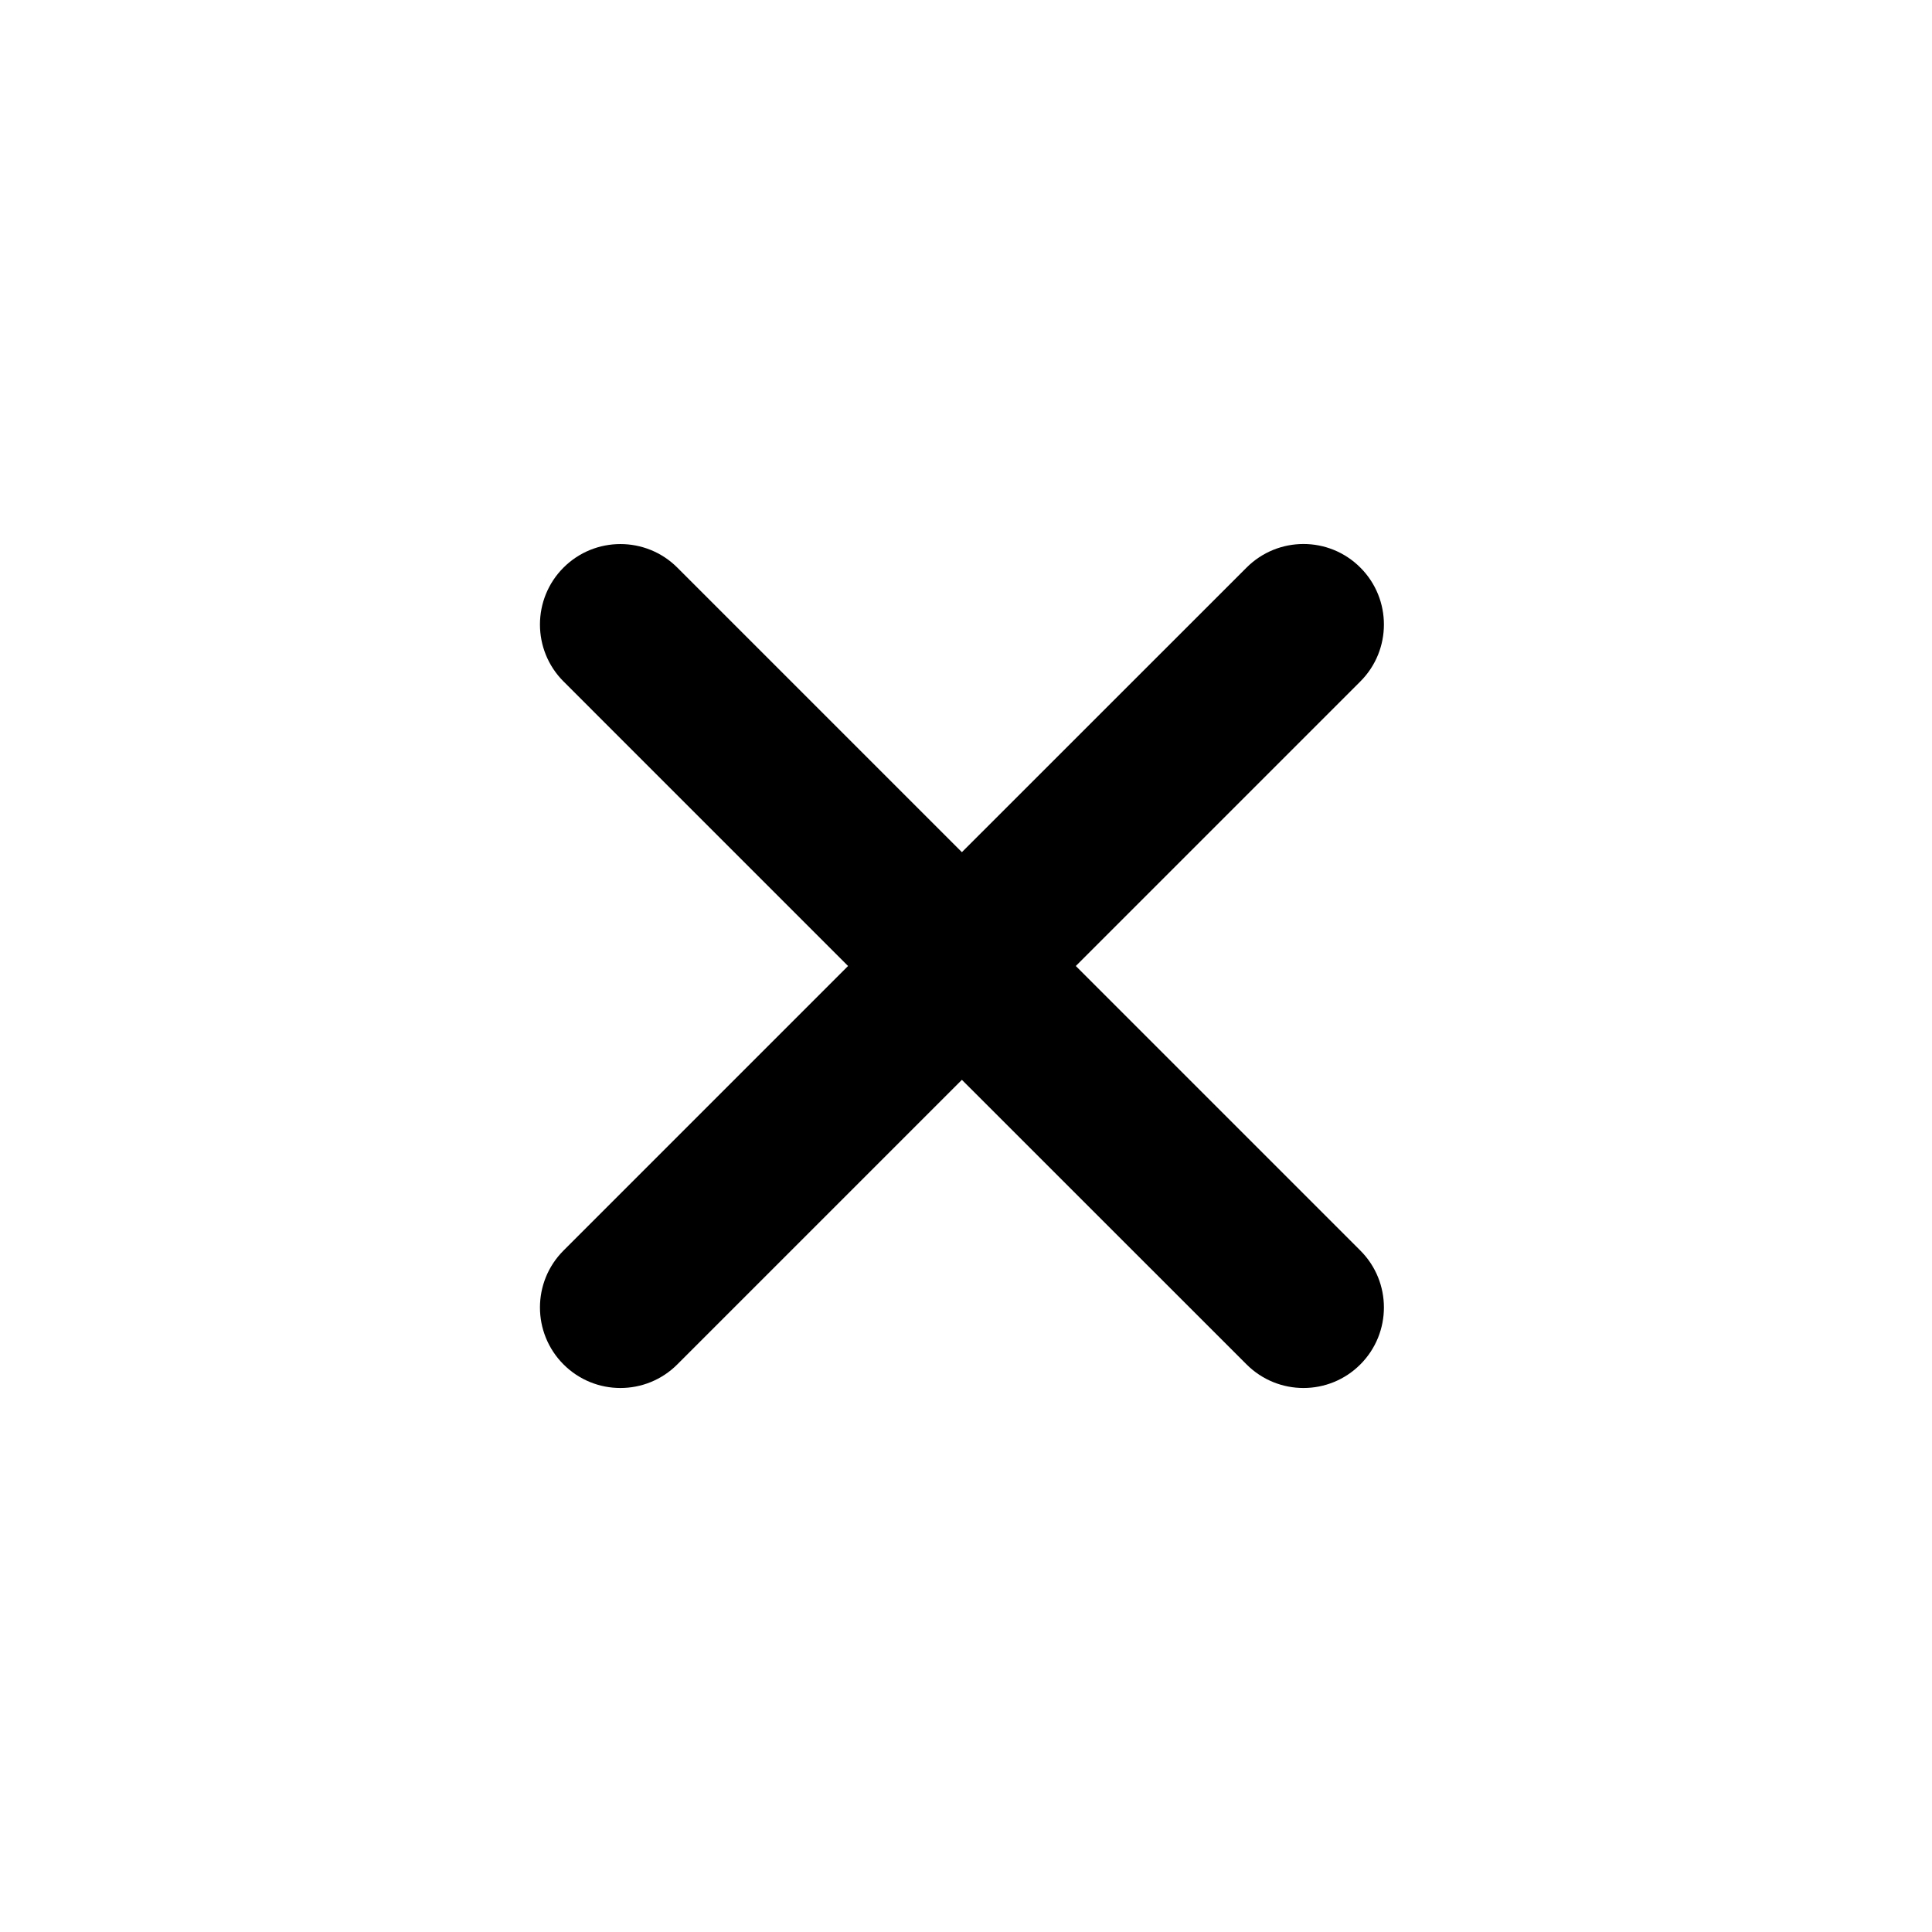
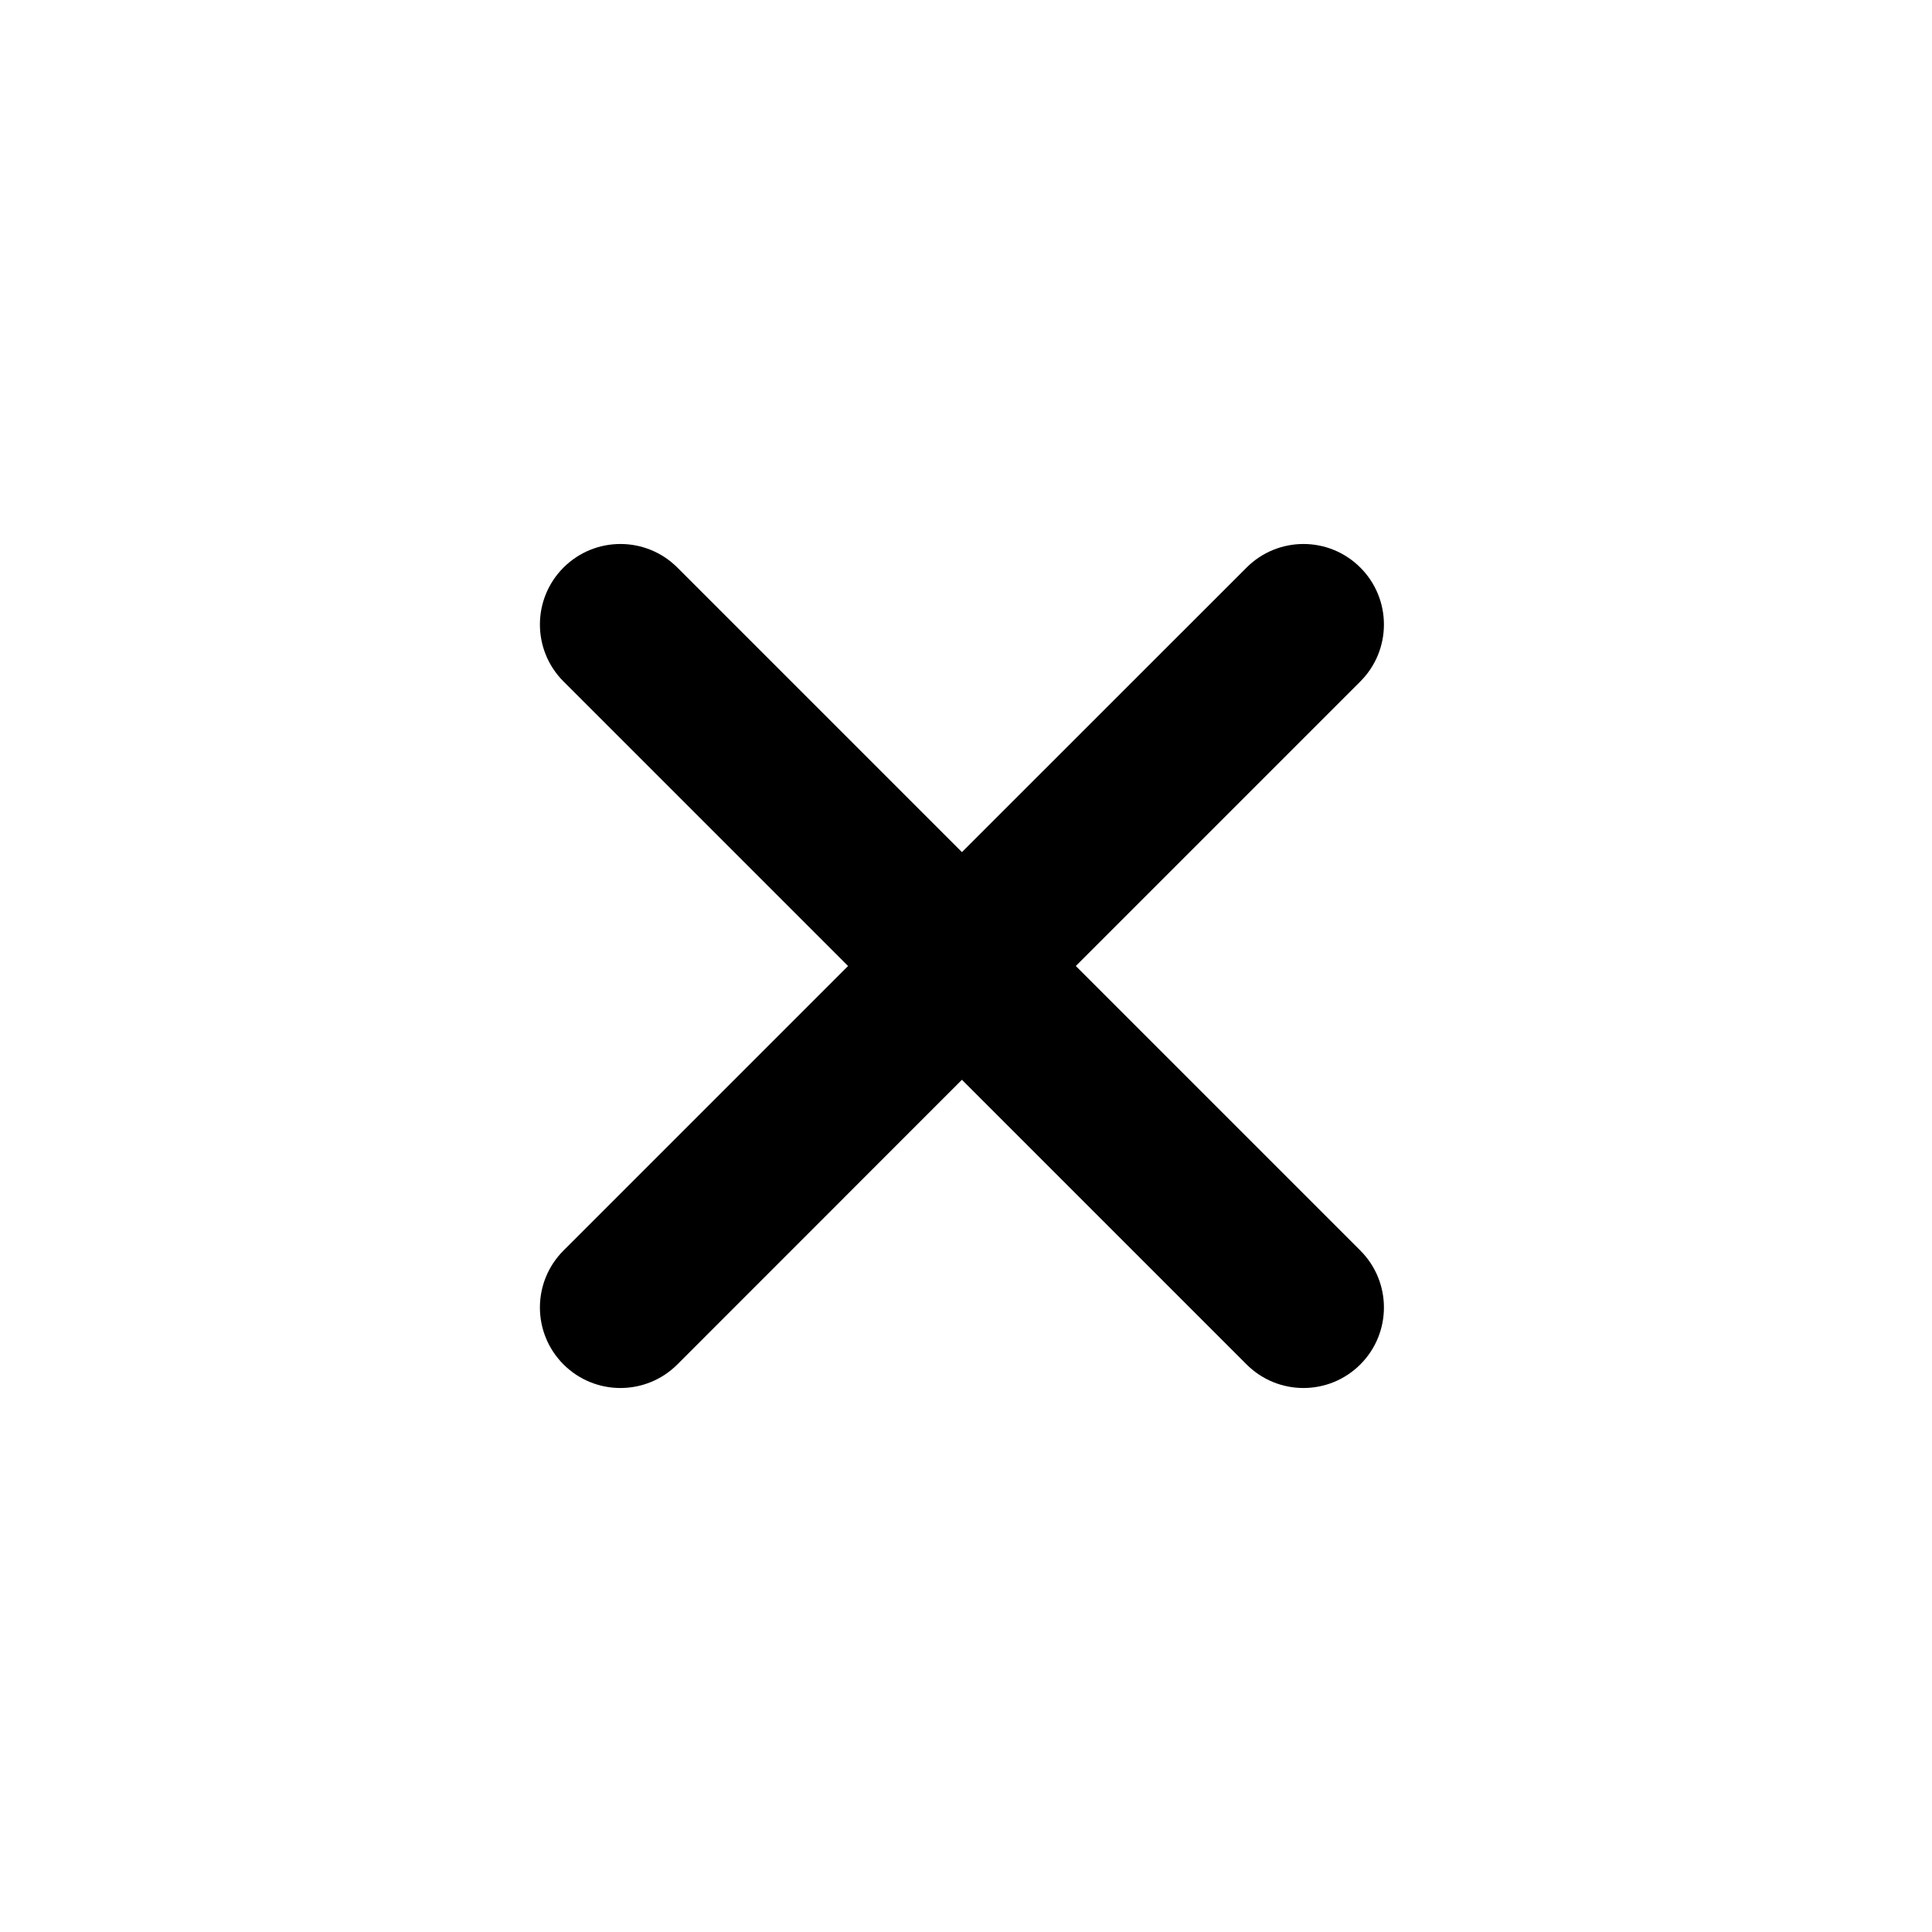
- <svg xmlns="http://www.w3.org/2000/svg" width="24" height="24" viewBox="0 0 24 24" fill="none">
-   <path d="M16.899 7.051C16.509 6.66 15.876 6.66 15.485 7.051L11.949 10.586L8.414 7.051C8.024 6.661 7.39 6.661 7 7.051V7.051C6.61 7.441 6.61 8.075 7 8.465L10.535 12L7 15.535C6.61 15.925 6.61 16.558 7 16.949V16.949C7.39 17.34 8.024 17.34 8.414 16.949L11.949 13.414L15.485 16.949C15.876 17.34 16.509 17.34 16.899 16.949V16.949C17.289 16.558 17.289 15.925 16.899 15.535L13.364 12L16.899 8.465C17.289 8.075 17.289 7.441 16.899 7.051V7.051Z" fill="black" />
+ <svg xmlns="http://www.w3.org/2000/svg" width="18" height="18" viewBox="0 0 18 18" fill="none">
+   <path d="M12.674 5.288C12.381 4.995 11.907 4.995 11.614 5.288L8.962 7.939L6.311 5.288C6.018 4.995 5.543 4.995 5.25 5.288V5.288C4.957 5.581 4.957 6.056 5.25 6.349L7.901 9L5.25 11.651C4.957 11.944 4.957 12.419 5.25 12.712V12.712C5.543 13.005 6.018 13.005 6.311 12.712L8.962 10.06L11.614 12.712C11.907 13.005 12.381 13.005 12.674 12.712V12.712C12.967 12.419 12.967 11.944 12.674 11.651L10.023 9L12.674 6.349C12.967 6.056 12.967 5.581 12.674 5.288V5.288Z" fill="black" />
</svg>
